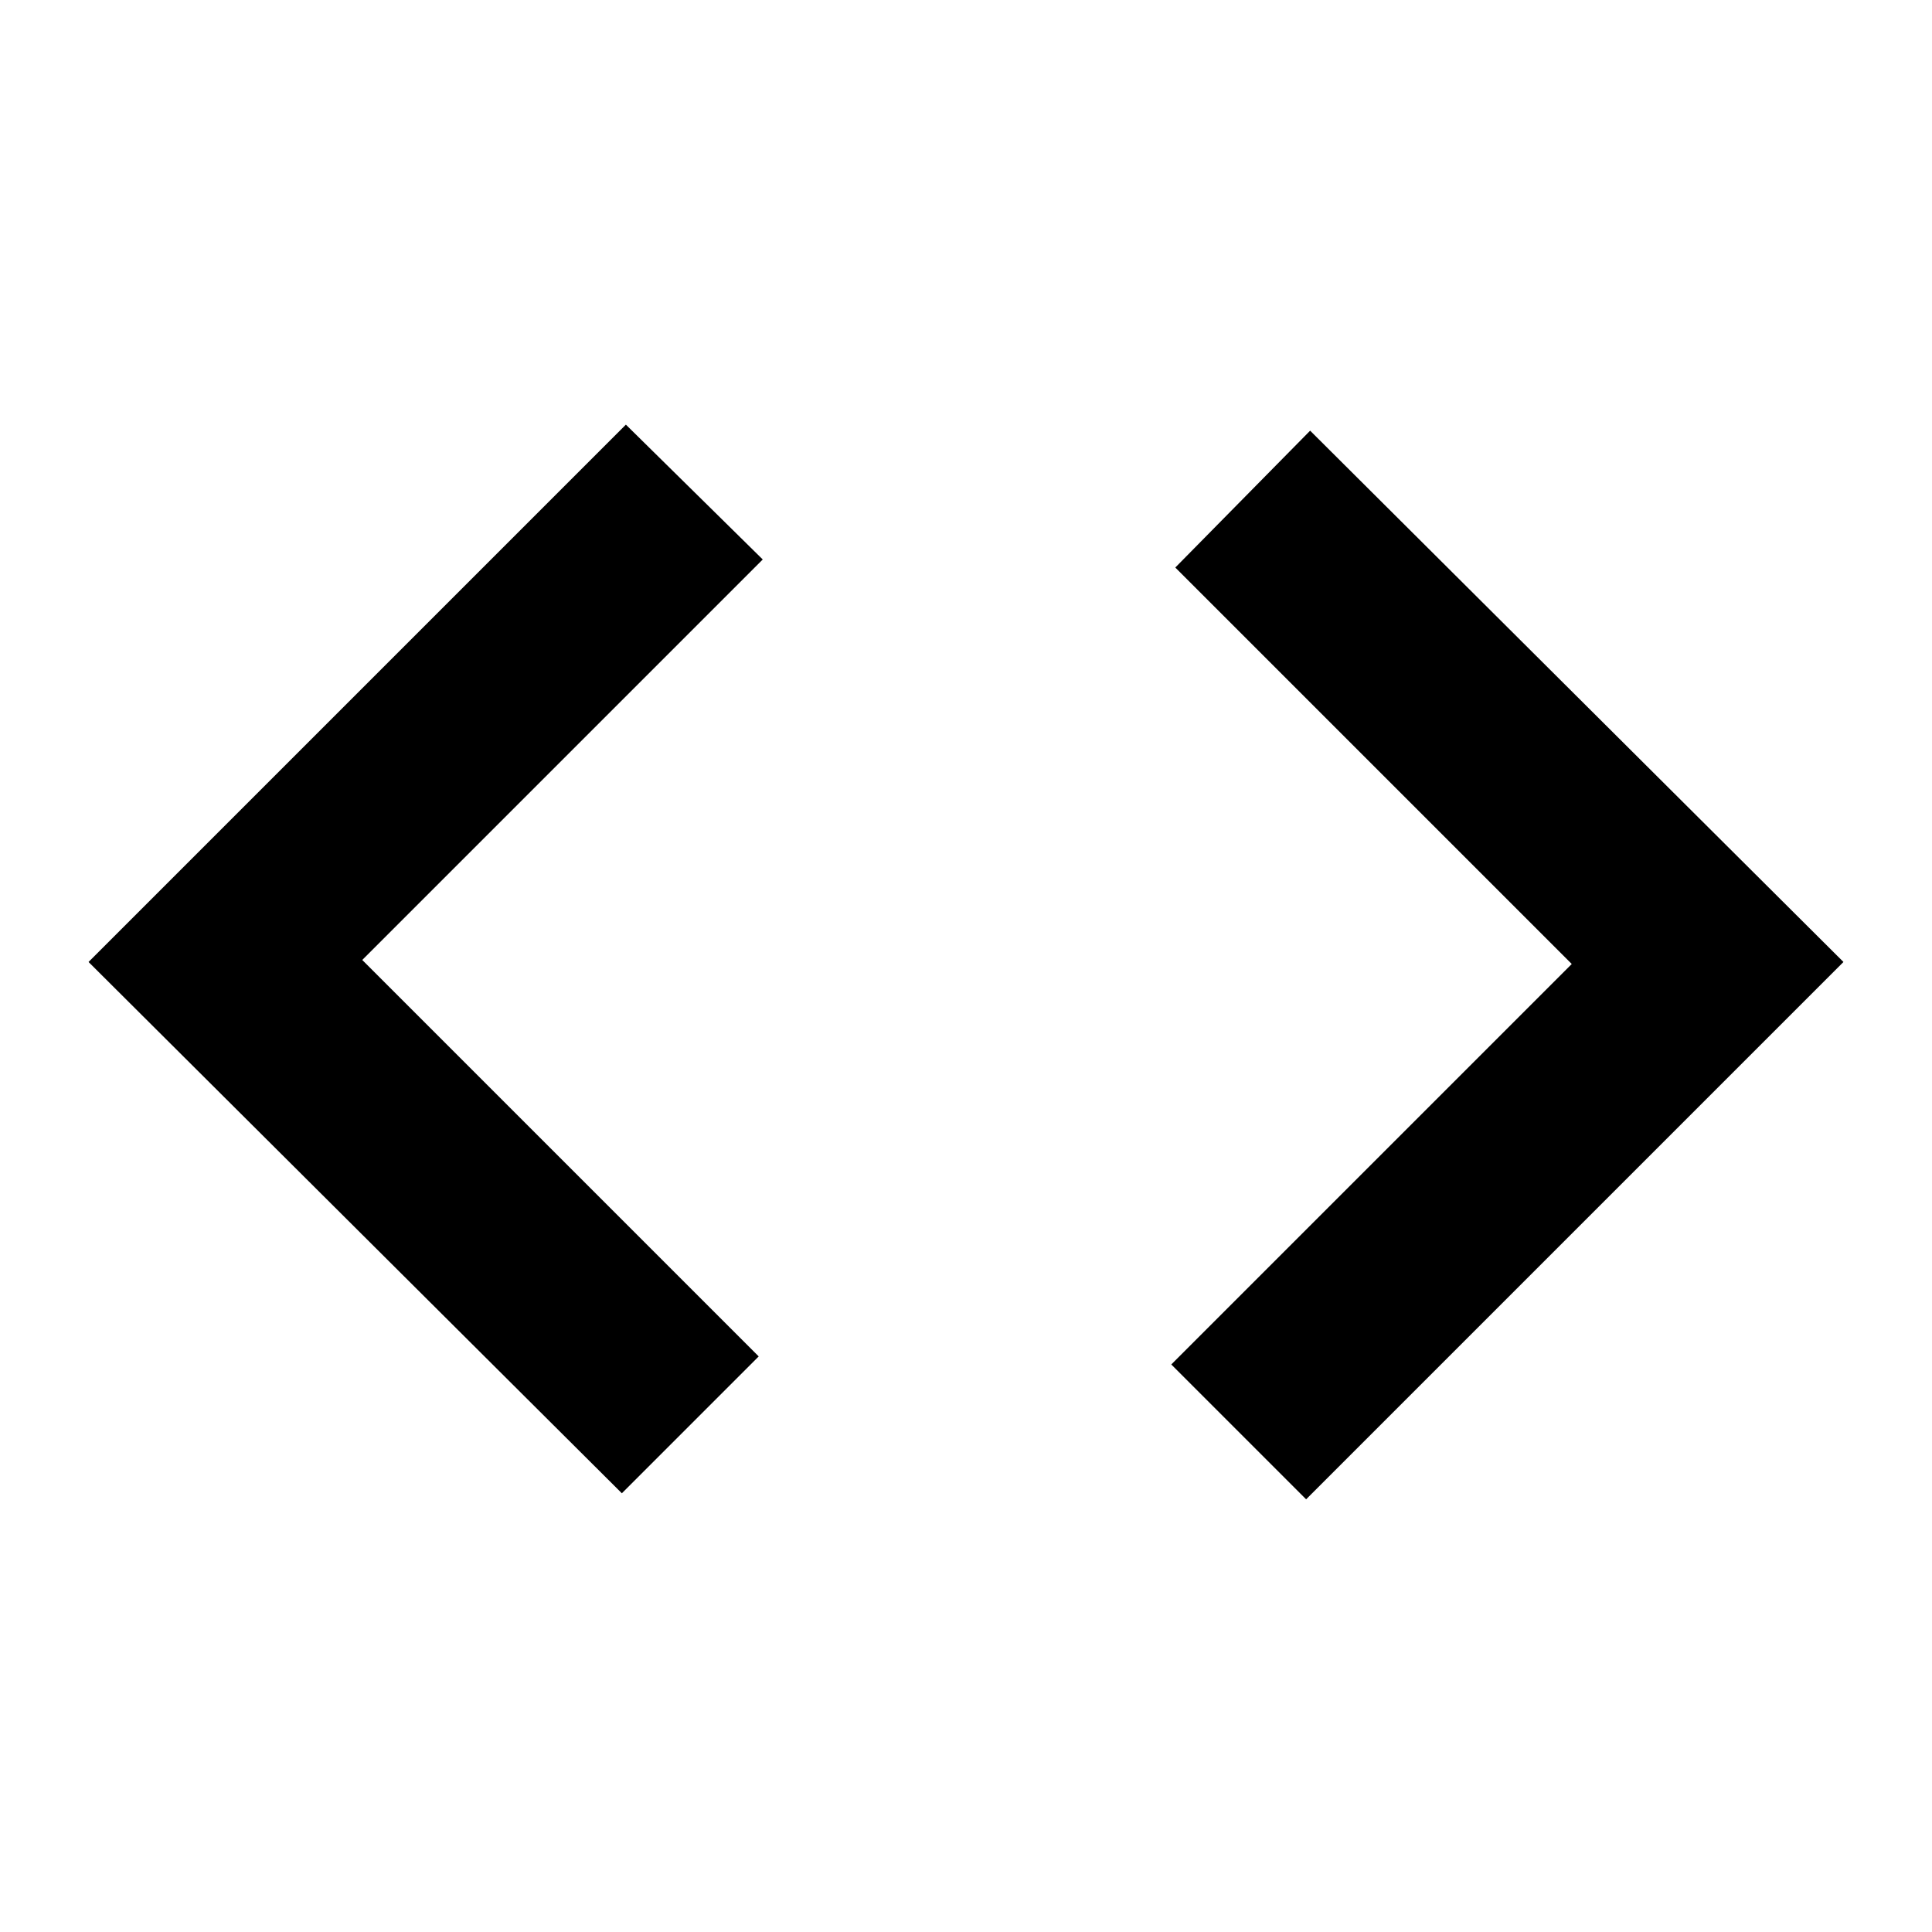
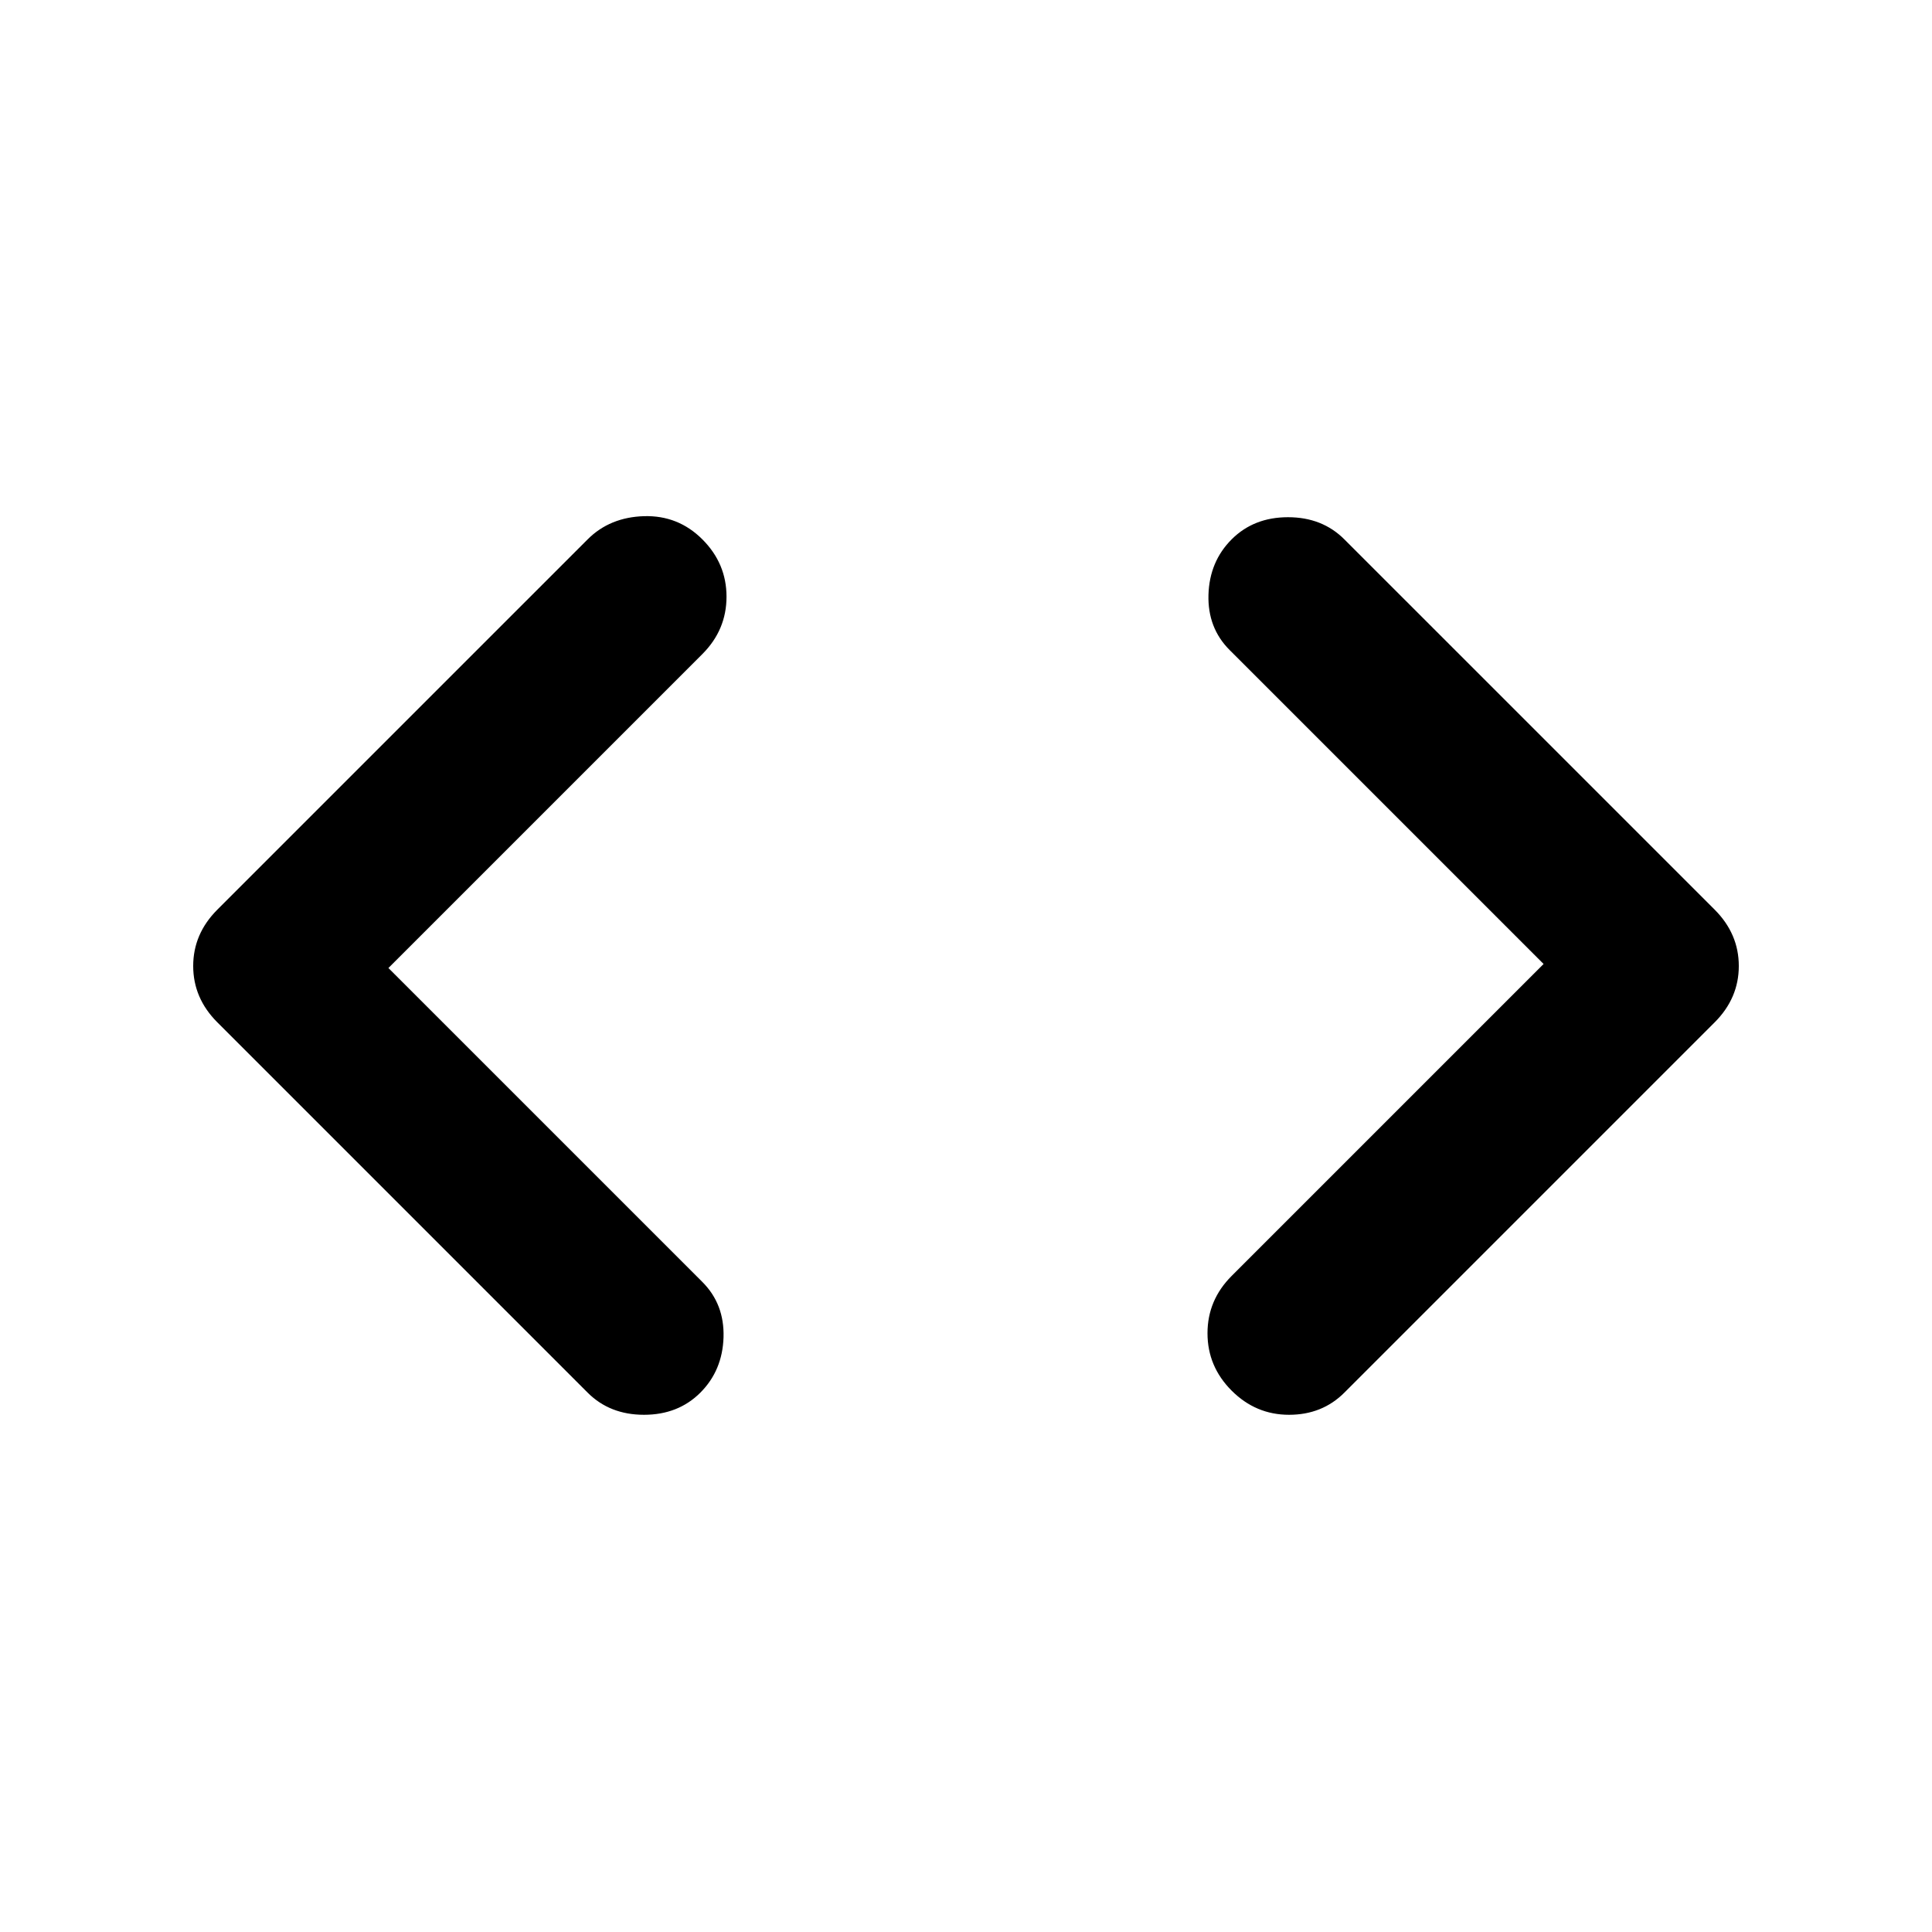
- <svg xmlns="http://www.w3.org/2000/svg" height="48" width="48">
-   <path d="M15.45 37.1 2.2 23.9l13.35-13.35 3.4 3.35L9 23.85l9.85 9.85Zm17 .15L29.1 33.9l9.95-9.95-9.85-9.85 3.35-3.4L45.8 23.9Z" />
+ <svg xmlns="http://www.w3.org/2000/svg" height="24" width="24">
+   <path d="M16.7 17.3q-.275.275-.687.275-.413 0-.713-.3t-.3-.713q0-.412.3-.712l3.875-3.875-3.9-3.9Q15 7.8 15.012 7.387q.013-.412.288-.687.275-.275.7-.275.425 0 .7.275l4.6 4.6q.3.3.3.7 0 .4-.3.7Zm-9.4 0-4.6-4.6q-.3-.3-.3-.7 0-.4.3-.7l4.6-4.6q.275-.275.7-.288.425-.012.725.288t.3.712q0 .413-.3.713l-3.9 3.9 3.9 3.9q.275.275.263.687-.013.413-.288.688-.275.275-.7.275-.425 0-.7-.275Z" />
</svg>
